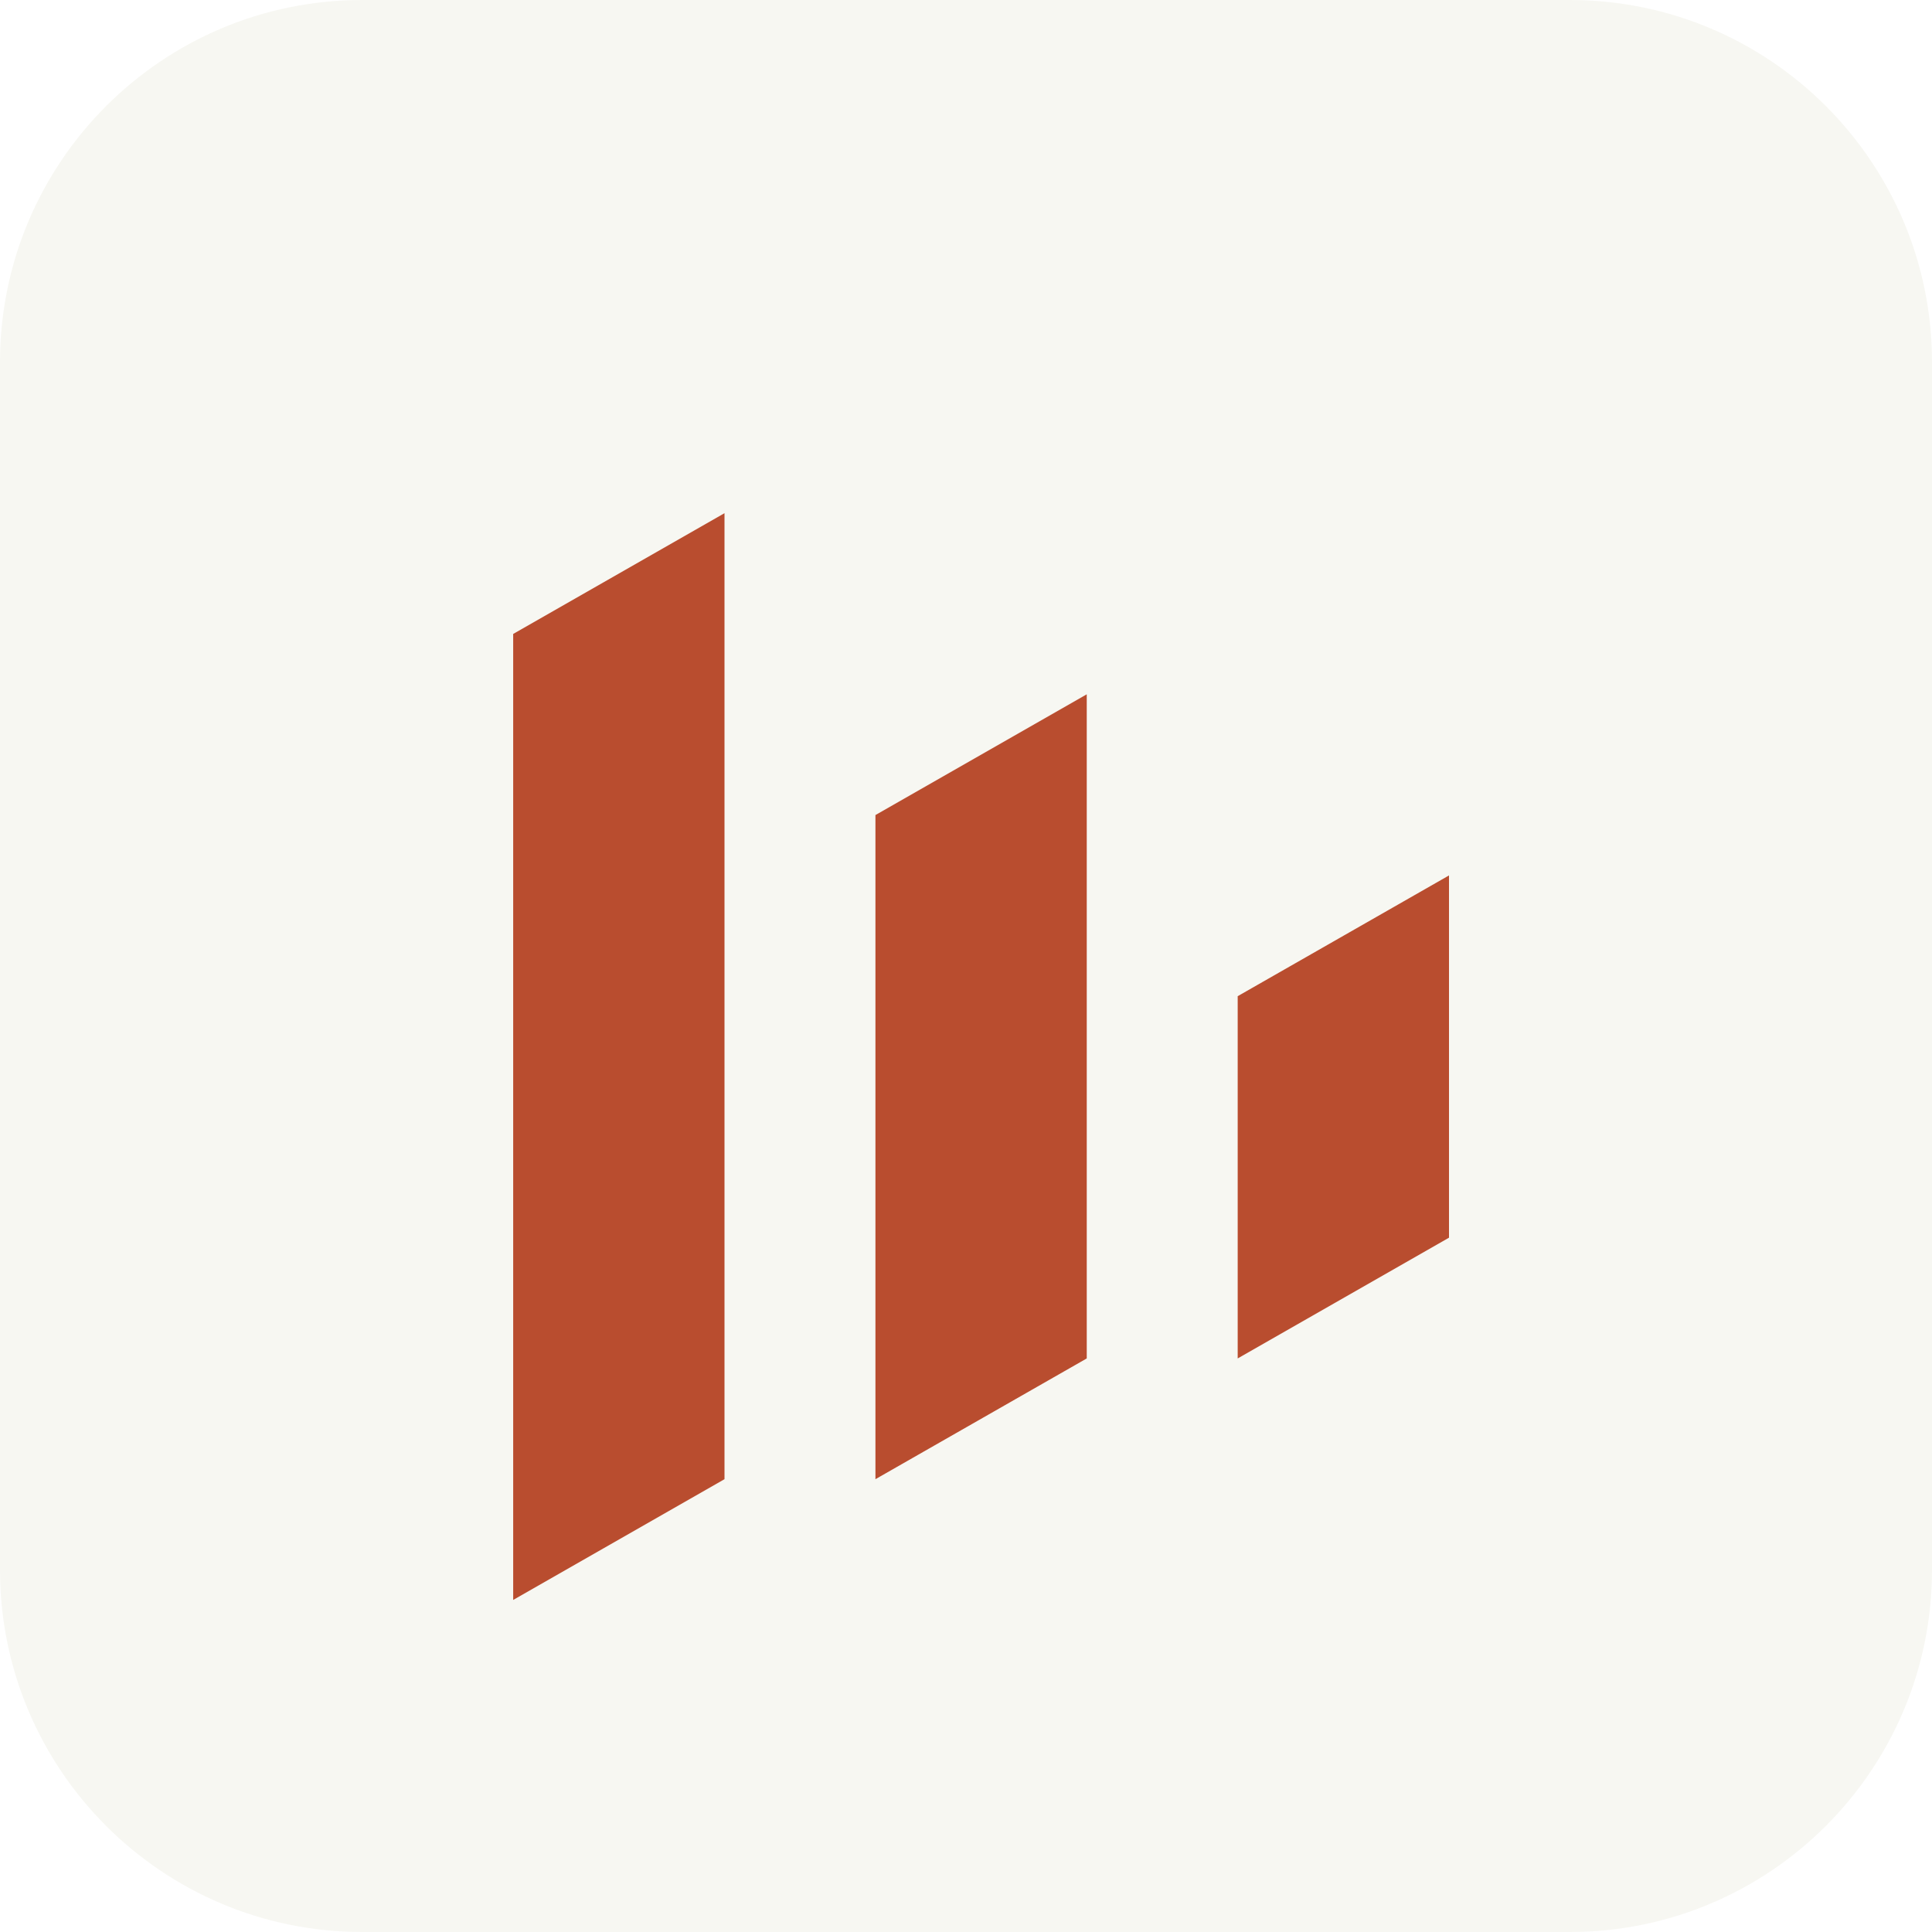
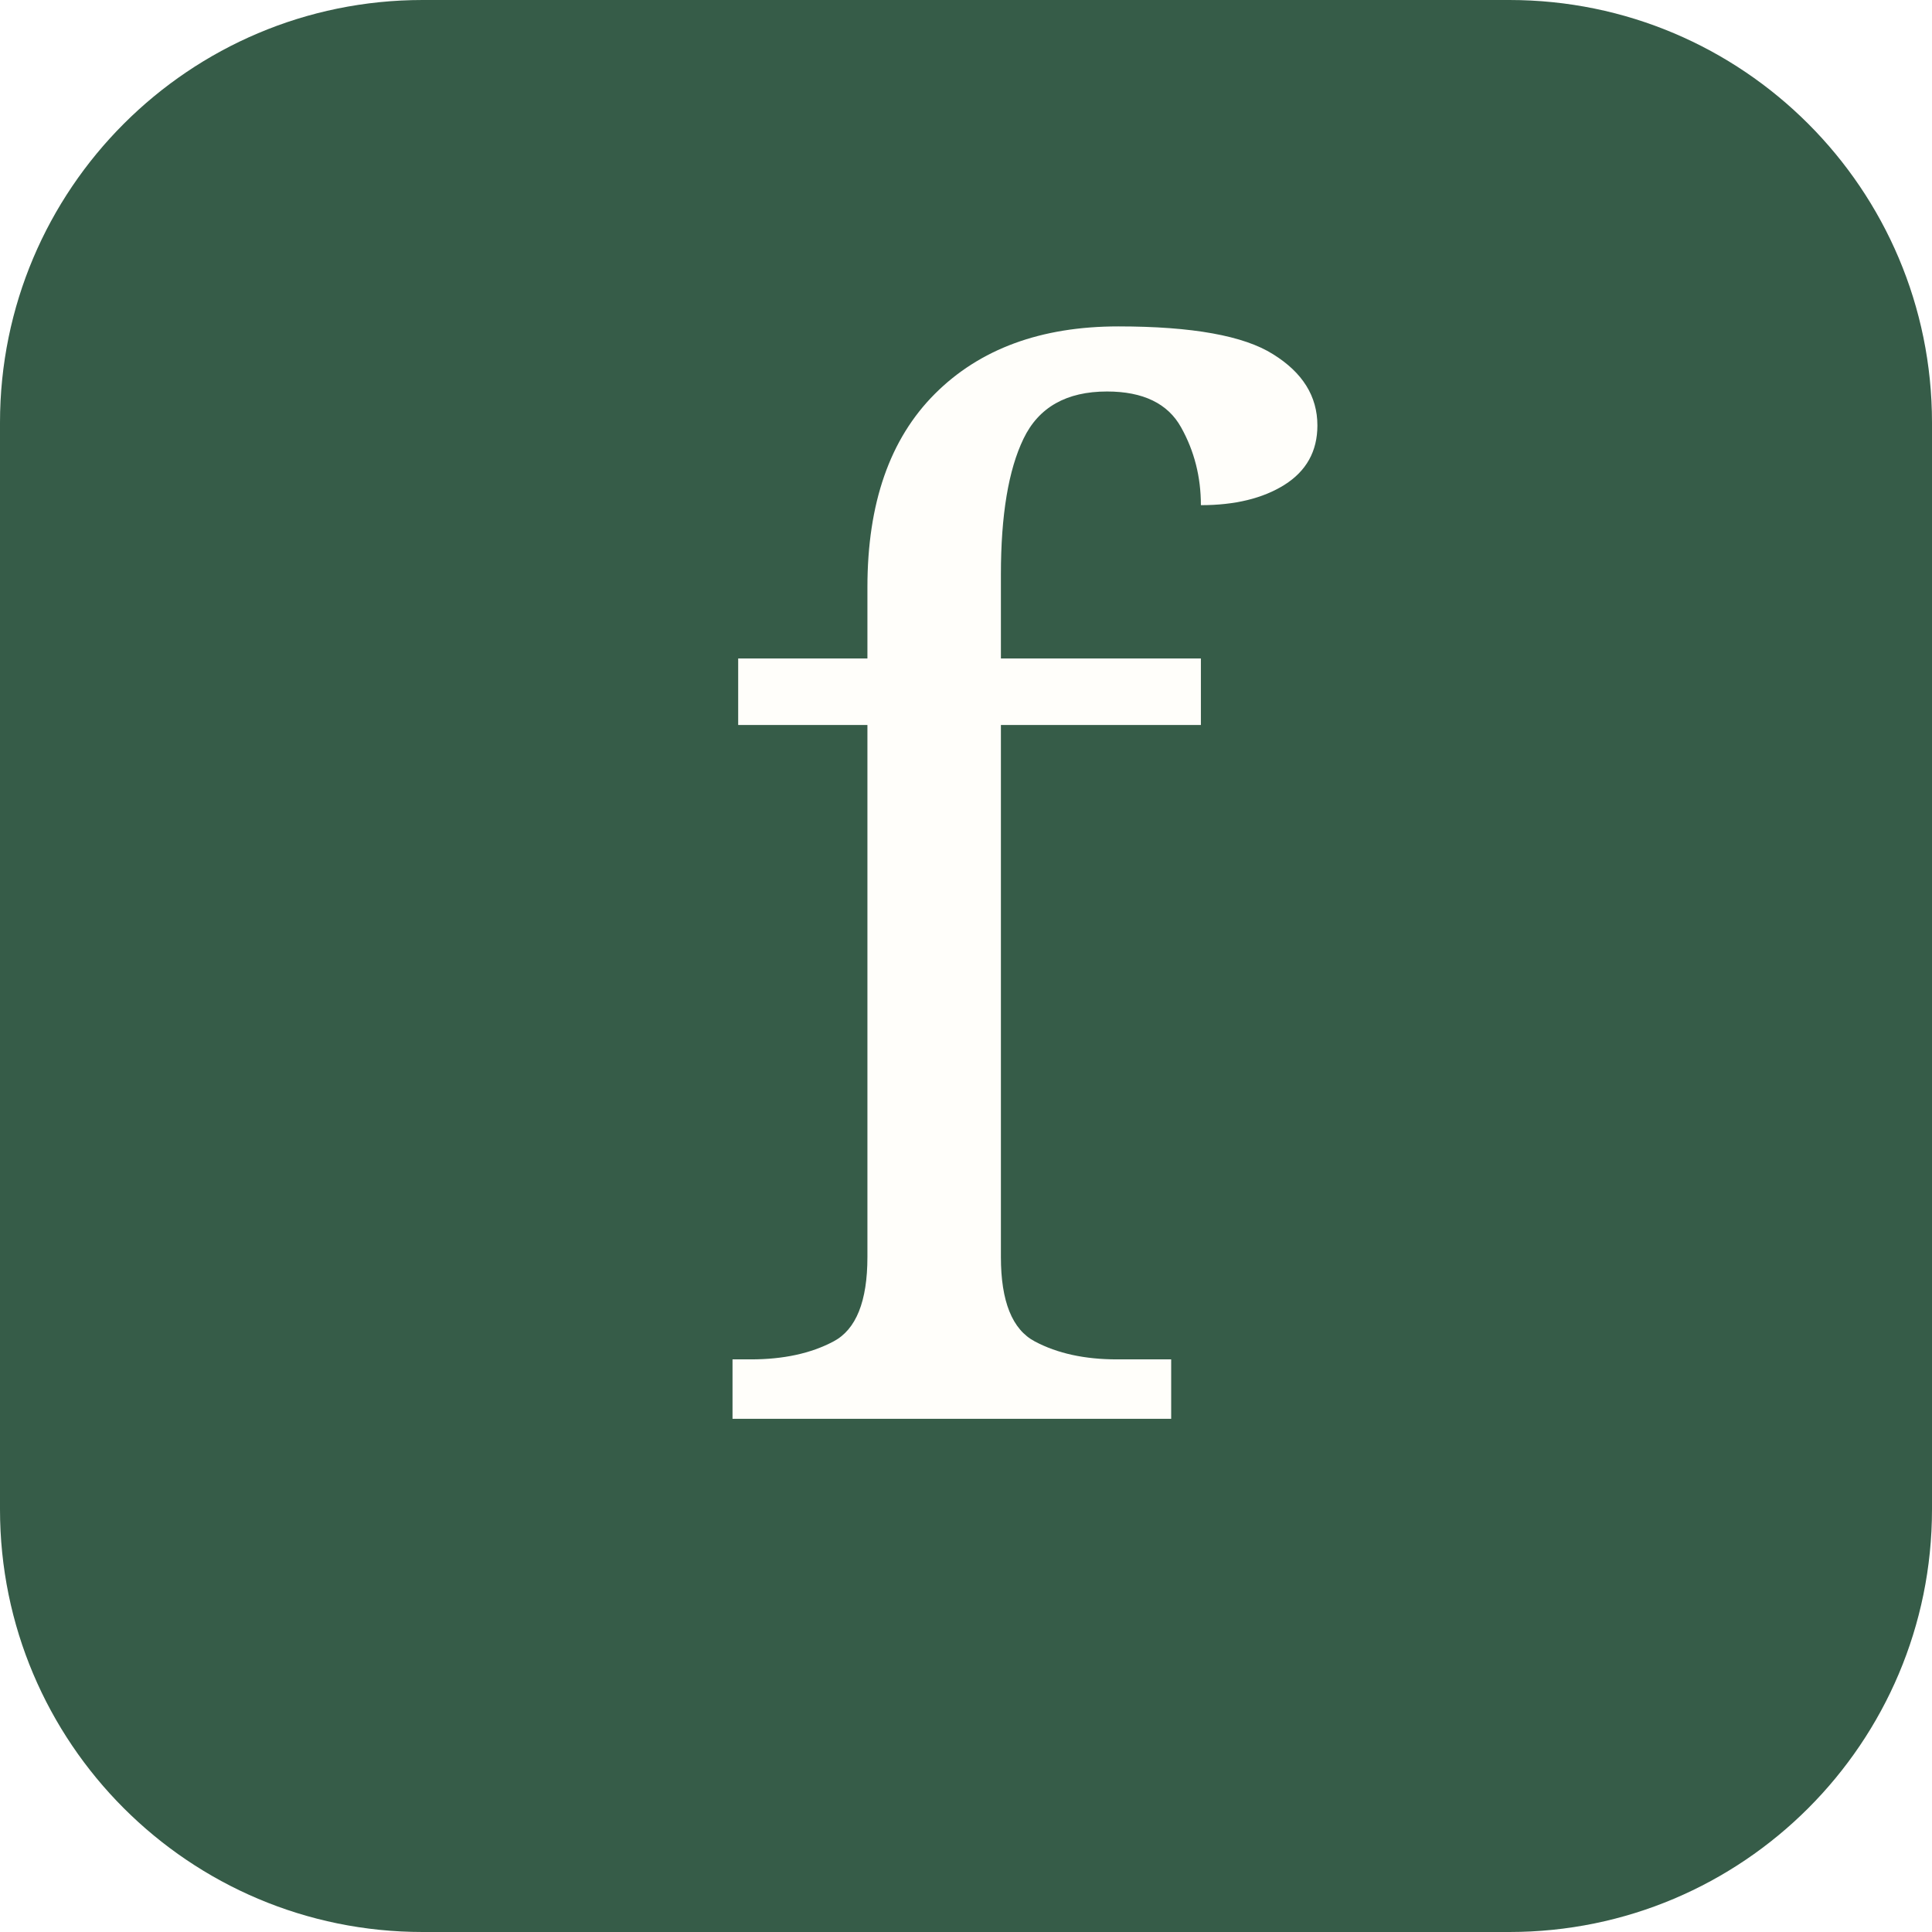
<svg xmlns="http://www.w3.org/2000/svg" viewBox="0 0 64 64">
-   <rect width="64" height="64" rx="12" fill="#f7f7f2" />
-   <g fill="#b94d2f">
-     <path d="M17 21l7-4v32l-7 4z" />
-     <path d="M29 27l7-4v22l-7 4z" />
-     <path d="M41 33l7-4v12l-7 4z" />
-   </g>
+   <rect width="64" height="64" rx="14" fill="#365c48" />
+   <text x="23" y="47" font-family="Georgia,serif" font-size="47" fill="#fffefa">f</text>
</svg>
